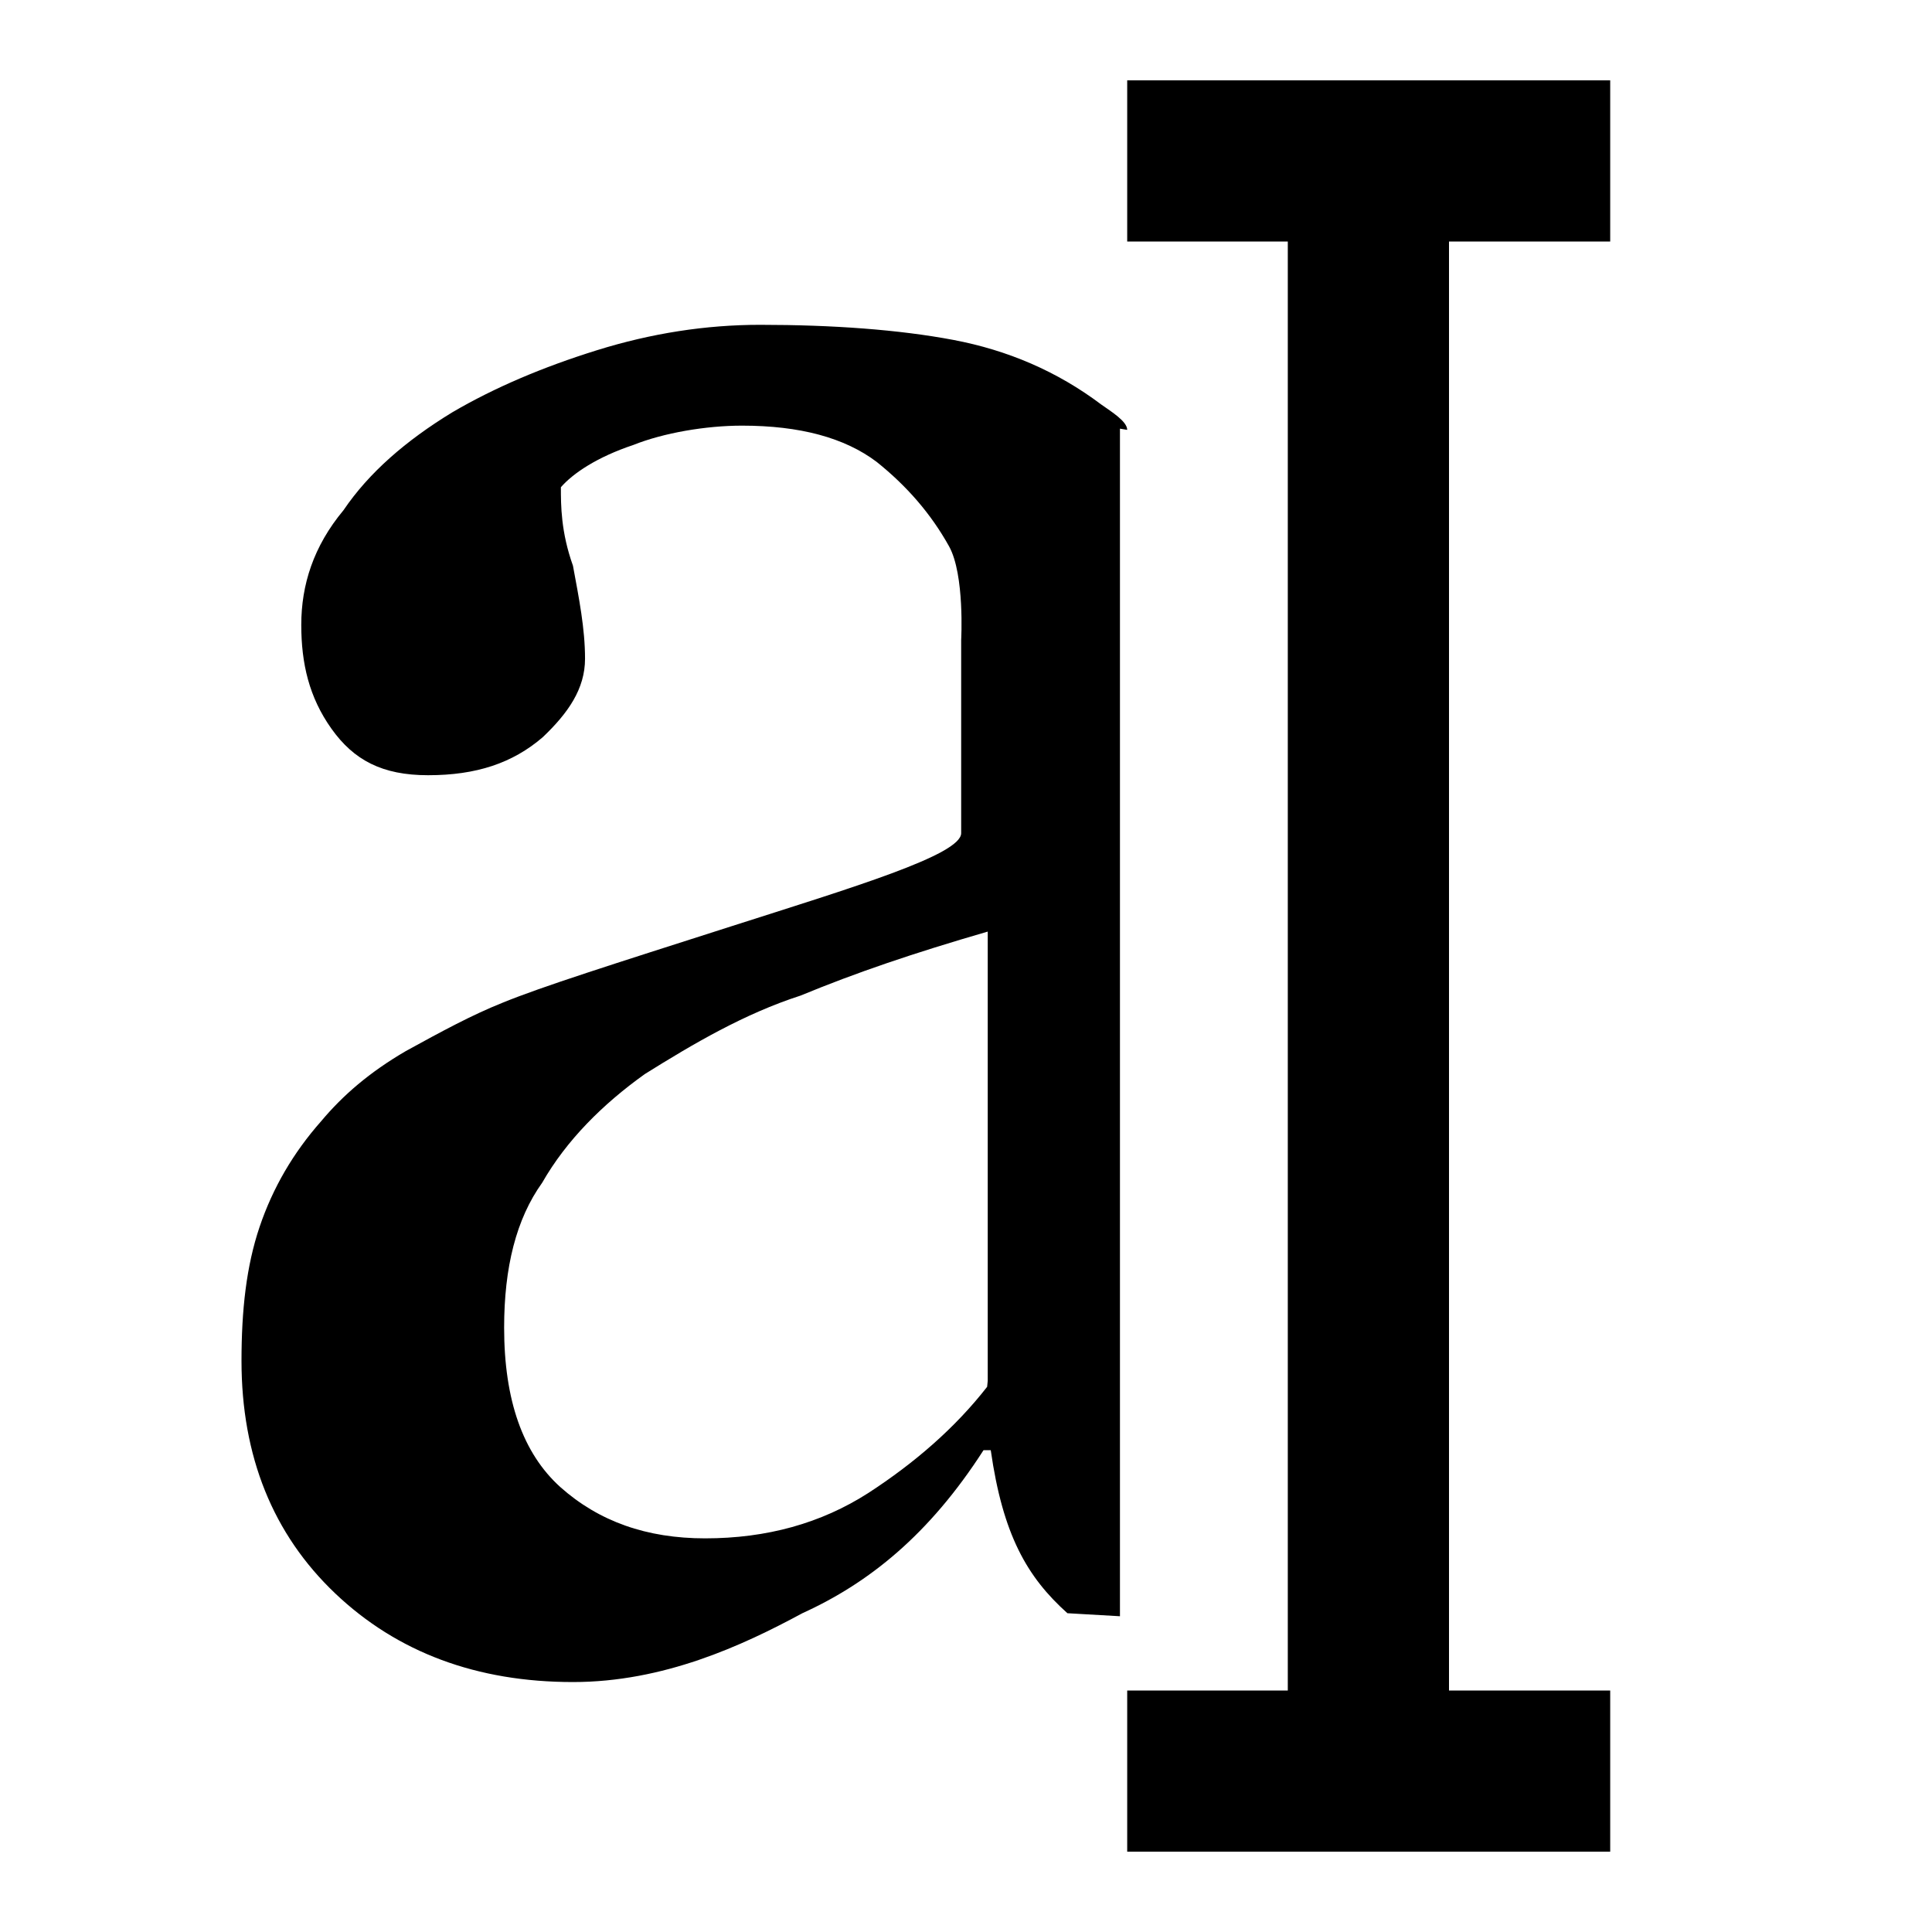
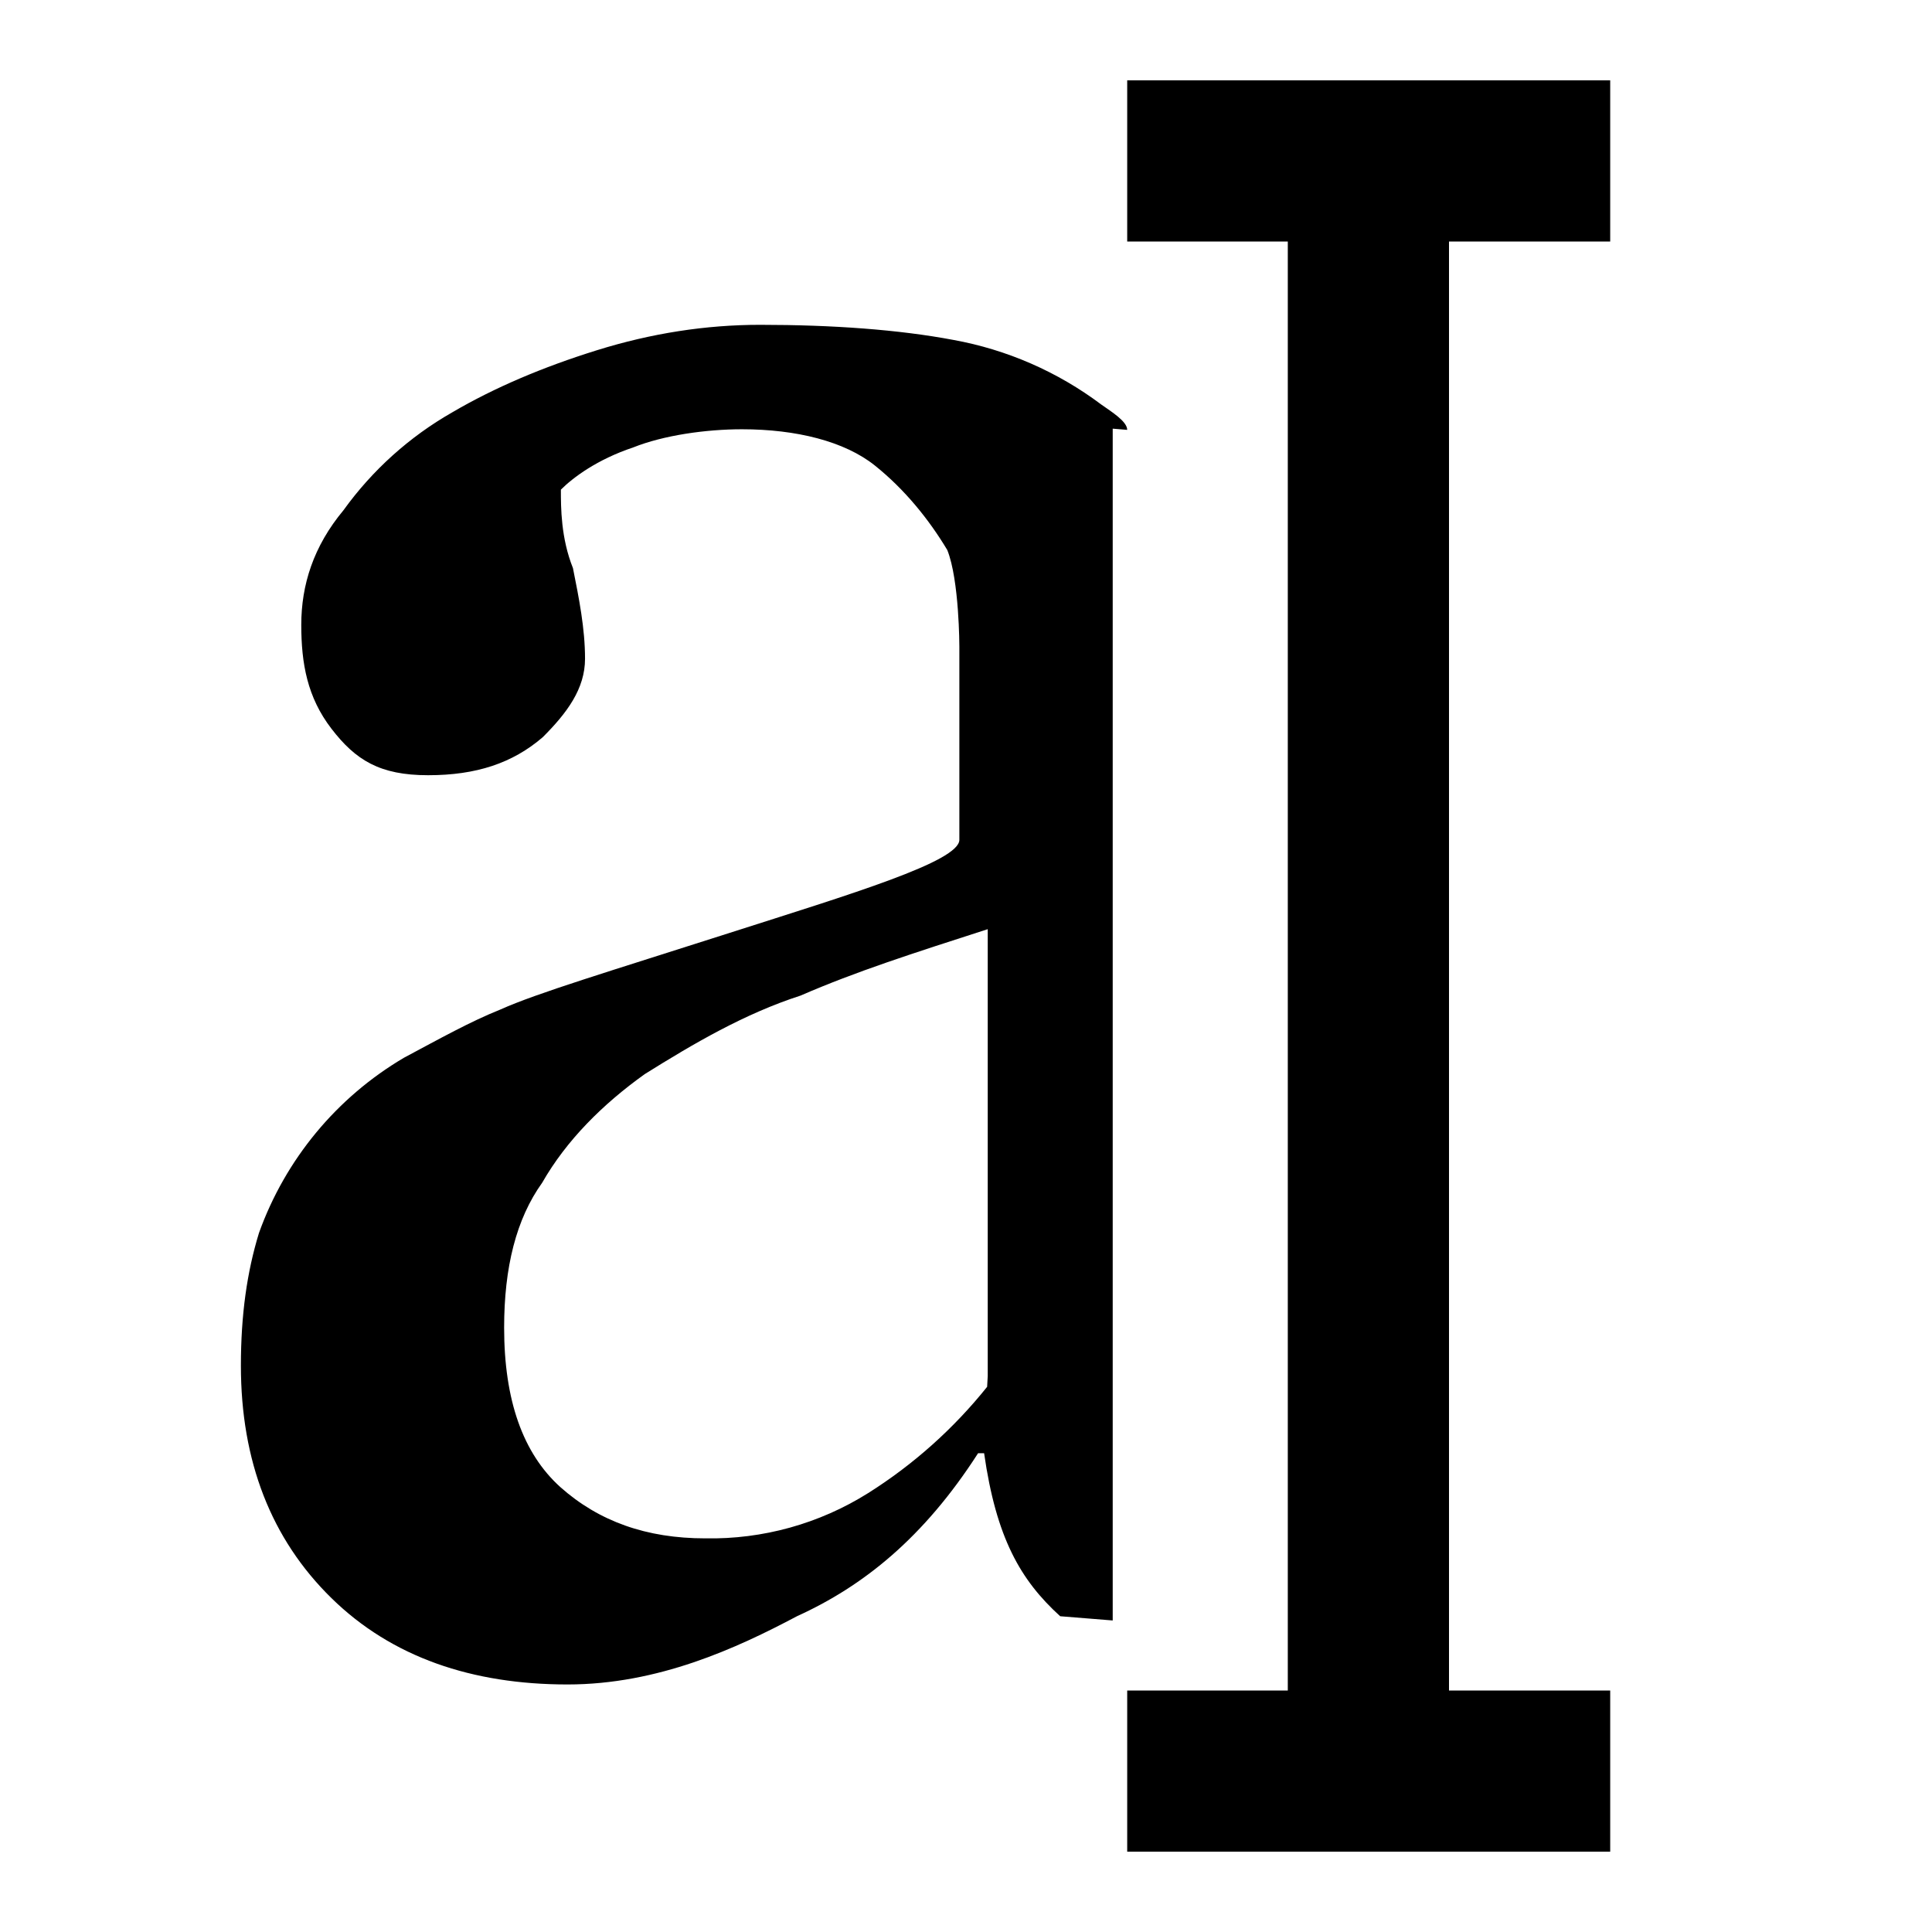
<svg xmlns="http://www.w3.org/2000/svg" width="32" height="32" viewBox="0 0 32 32">
-   <path d="M26.67 4V1.33h-8V4h2.66v24h-2.66v2.67h8V28H24V4zm-8 3.12c0-.14-.26-.3-.43-.42-.73-.55-1.55-.9-2.45-1.07-.9-.17-2-.25-3.2-.25-.9 0-1.8.14-2.7.42-.9.28-1.7.62-2.4 1.03-.77.47-1.38 1-1.8 1.62-.5.6-.7 1.24-.7 1.9 0 .64.13 1.2.5 1.72s.84.77 1.6.77c.8 0 1.4-.2 1.9-.63.42-.4.7-.8.7-1.3s-.1-1-.2-1.54c-.2-.56-.2-1-.2-1.3.2-.23.6-.5 1.2-.7.5-.2 1.2-.32 1.8-.32.96 0 1.7.2 2.23.6.5.4.9.86 1.2 1.4.26.47.2 1.55.2 1.55v3.2c0 .36-1.8.9-3.8 1.54s-3.14 1-3.8 1.27c-.5.2-1 .47-1.6.8-.6.35-1.04.73-1.4 1.16-.46.52-.8 1.1-1.02 1.75S4 21.7 4 22.54c0 1.58.52 2.87 1.55 3.85s2.35 1.47 3.94 1.47c1.5 0 2.8-.6 3.8-1.14 1.1-.5 2.1-1.3 3-2.7h.12c.2 1.4.6 2.1 1.27 2.7l.87.05V7.1zm-2.32 15.85c-.53.68-1.2 1.26-1.97 1.76-.78.5-1.68.75-2.7.75-.97 0-1.76-.28-2.4-.85-.62-.56-.93-1.44-.93-2.64 0-1 .2-1.8.63-2.4.4-.7 1-1.3 1.7-1.8.8-.5 1.65-1 2.58-1.3.92-.38 1.86-.7 3.1-1.06v7.44z" />
+   <path d="M26.67 4V1.33h-8V4h2.66v24h-2.66v2.67h8V28H24V4zm-8 3.12c0-.14-.26-.3-.43-.42a5.8 5.8 0 0 0-2.45-1.07c-.9-.17-2-.25-3.2-.25-.9 0-1.8.14-2.7.42-.9.28-1.7.62-2.4 1.03a5.7 5.7 0 0 0-1.8 1.62c-.5.6-.7 1.24-.7 1.9 0 .64.1 1.2.5 1.72s.8.77 1.6.77 1.4-.2 1.9-.63c.4-.4.7-.8.7-1.3s-.1-1-.2-1.5c-.2-.5-.2-1-.2-1.3.2-.2.6-.5 1.2-.7.5-.2 1.2-.3 1.8-.3.9 0 1.7.2 2.2.6.5.4.9.9 1.2 1.4.2.5.2 1.6.2 1.6v3.2c0 .36-1.8.9-3.8 1.54s-3.2 1-3.8 1.27c-.5.2-1 .48-1.6.8a5.54 5.54 0 0 0-2.4 2.9c-.2.65-.3 1.36-.3 2.2 0 1.58.5 2.87 1.5 3.85S7.82 27.9 9.4 27.9c1.5 0 2.8-.6 3.8-1.13 1.1-.5 2.1-1.3 3-2.7h.1c.2 1.4.6 2.1 1.26 2.7l.87.07V7.1zm-2.32 15.85a7.96 7.96 0 0 1-1.97 1.76 4.9 4.9 0 0 1-2.7.75c-.97 0-1.76-.28-2.4-.85-.62-.56-.93-1.44-.93-2.64 0-1 .2-1.8.63-2.4.4-.7 1-1.3 1.7-1.8.8-.5 1.65-1 2.58-1.3.92-.4 1.86-.7 3.1-1.1v7.4z" />
</svg>
